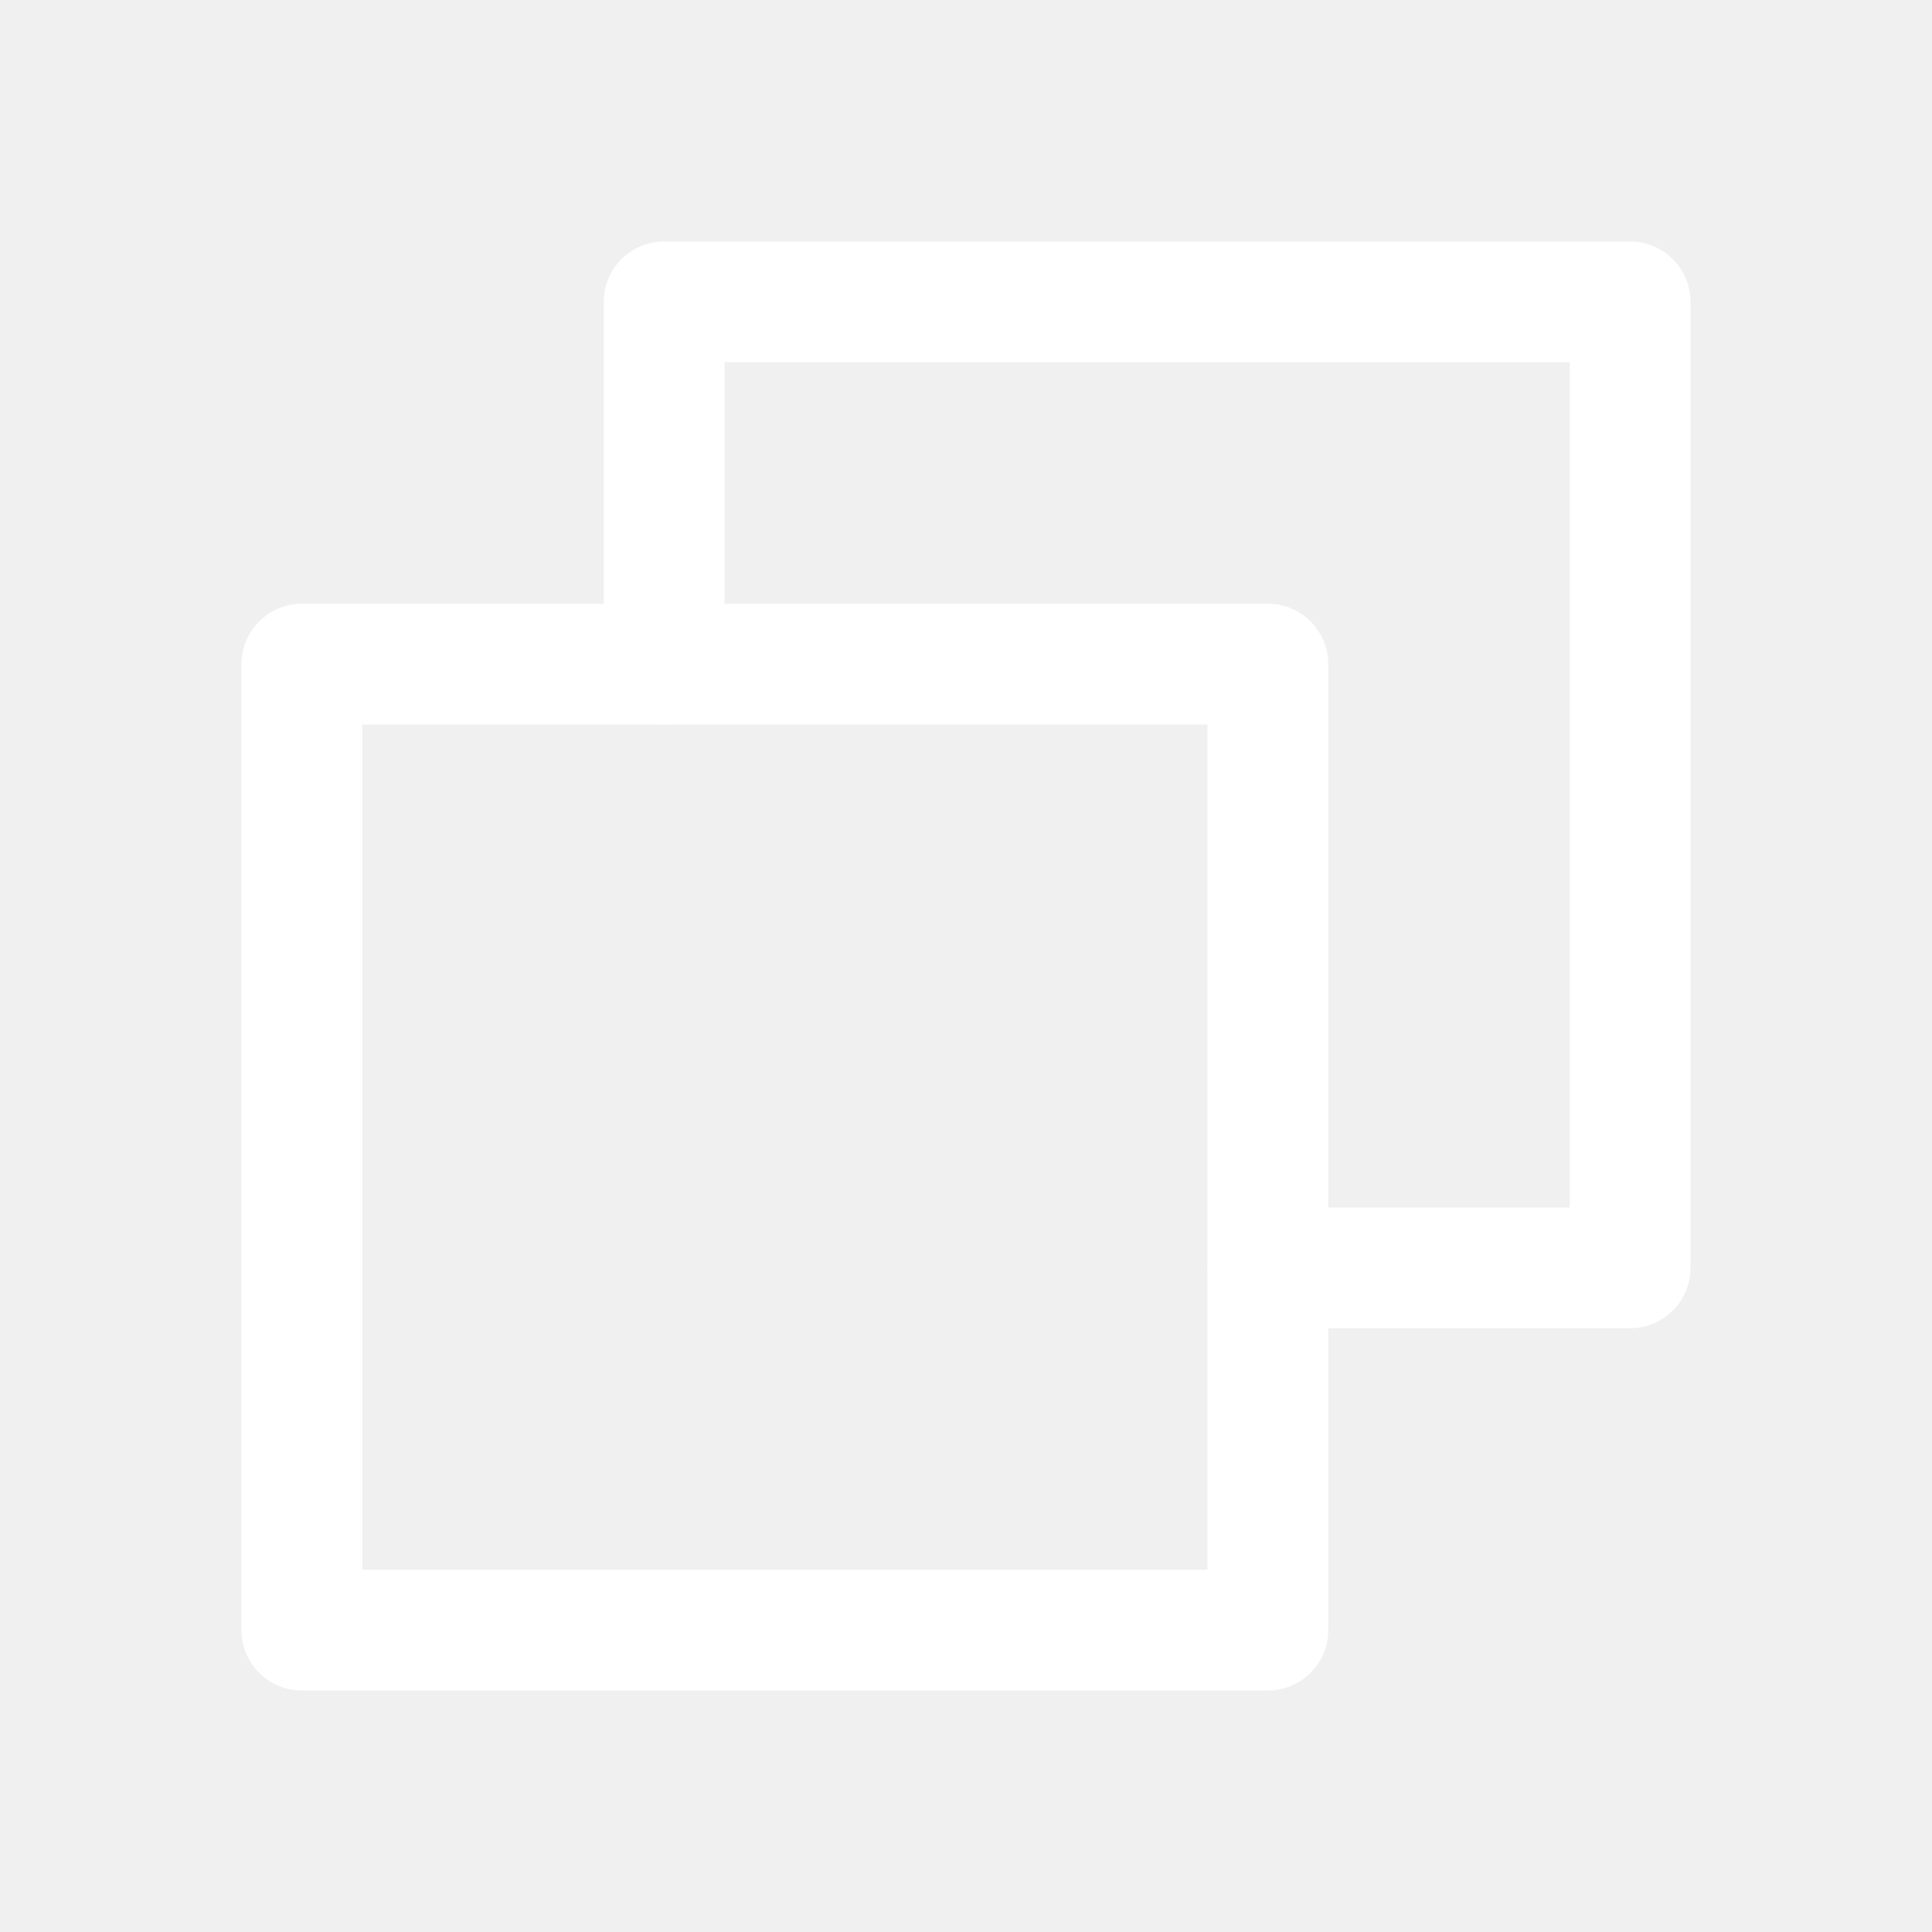
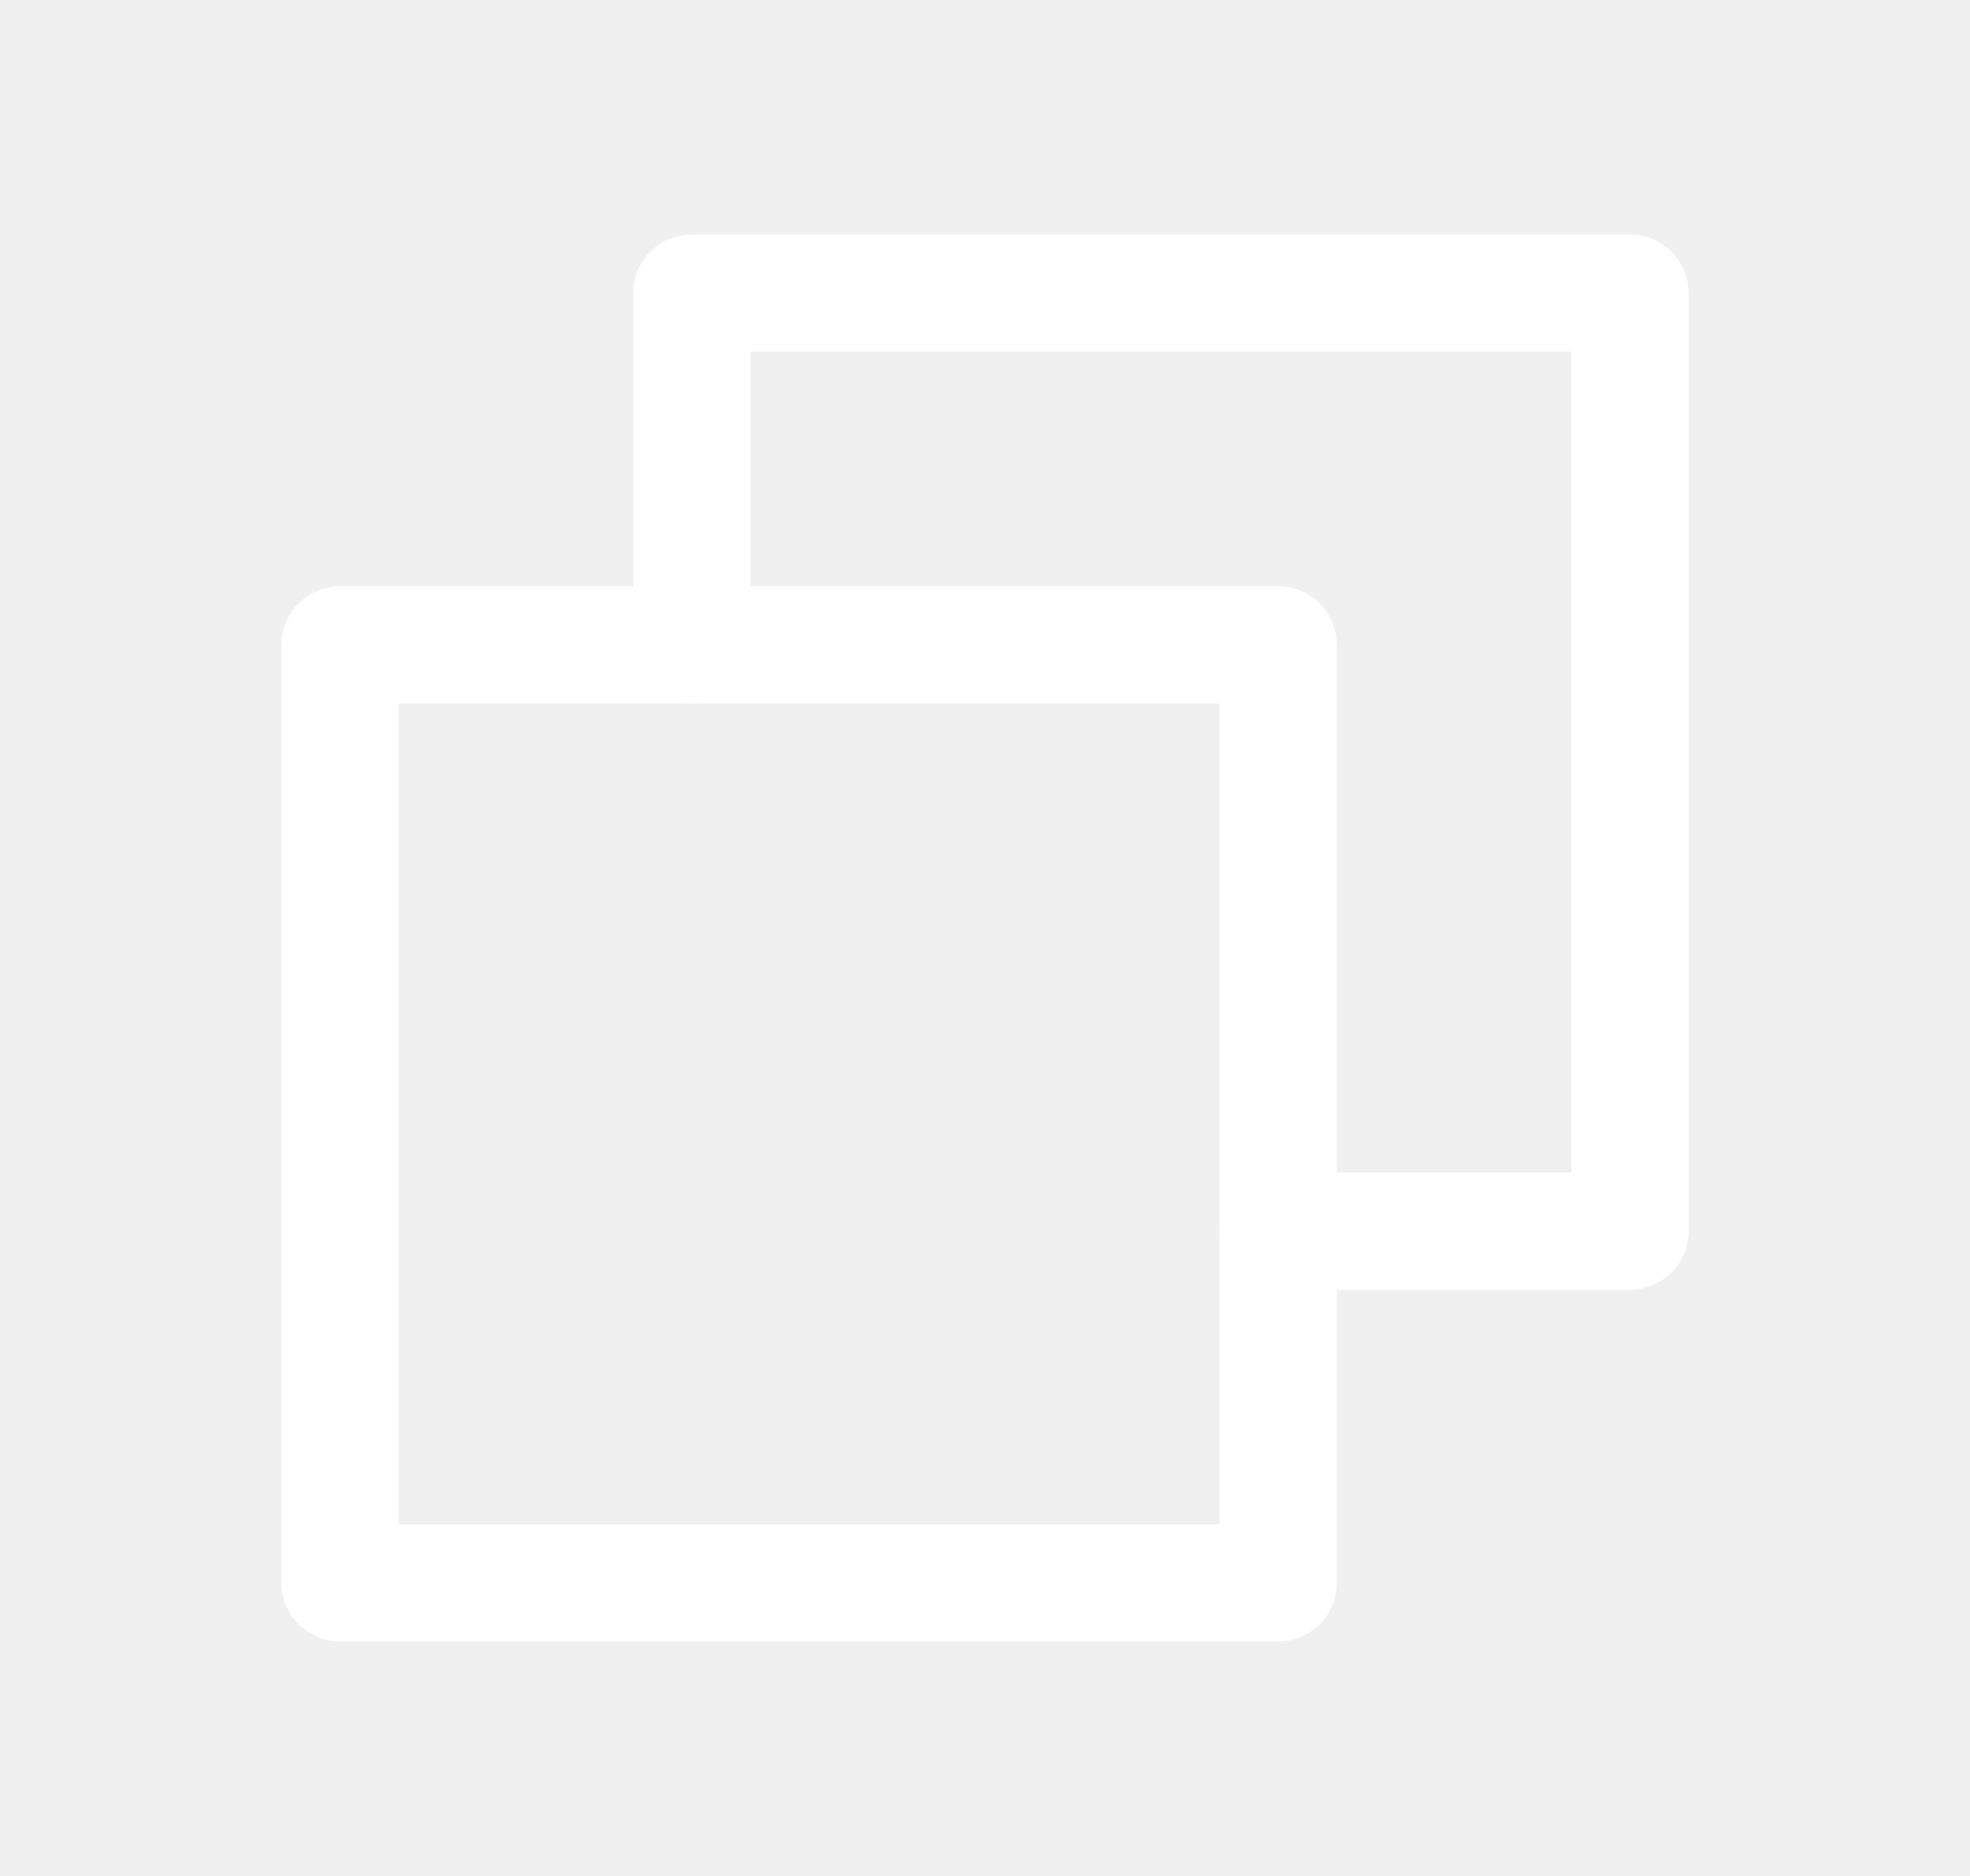
- <svg xmlns="http://www.w3.org/2000/svg" width="32" height="32" viewBox="0 0 32 32" fill="none">
-   <path fill-rule="evenodd" clip-rule="evenodd" d="M10 5C10 4.448 10.448 4 11 4H27C27.552 4 28 4.448 28 5V21C28 21.552 27.552 22 27 22H21C20.448 22 20 21.552 20 21C20 20.448 20.448 20 21 20H26V6H12V11C12 11.552 11.552 12 11 12C10.448 12 10 11.552 10 11V5Z" fill="white" />
-   <path fill-rule="evenodd" clip-rule="evenodd" d="M4 11C4 10.448 4.448 10 5 10H21C21.552 10 22 10.448 22 11V27C22 27.552 21.552 28 21 28H5C4.448 28 4 27.552 4 27V11ZM6 12V26H20V12H6Z" fill="white" />
+ <svg xmlns="http://www.w3.org/2000/svg" width="21" height="20" viewBox="0 0 21 20" fill="none">
+   <path fill-rule="evenodd" clip-rule="evenodd" d="M6.75 3.125C6.75 2.78 7.03 2.5 7.375 2.5H17.375C17.72 2.5 18 2.78 18 3.125V13.125C18 13.47 17.72 13.75 17.375 13.75H13.625C13.28 13.75 13 13.47 13 13.125C13 12.78 13.28 12.5 13.625 12.5H16.75V3.75H8V6.875C8 7.22 7.72 7.5 7.375 7.5C7.03 7.5 6.75 7.22 6.75 6.875V3.125Z" fill="white" />
+   <path fill-rule="evenodd" clip-rule="evenodd" d="M3 6.875C3 6.53 3.28 6.25 3.625 6.25H13.625C13.97 6.25 14.25 6.53 14.25 6.875V16.875C14.25 17.22 13.97 17.5 13.625 17.5H3.625C3.28 17.5 3 17.22 3 16.875V6.875ZM4.25 7.5V16.25H13V7.5H4.25Z" fill="white" />
</svg>
